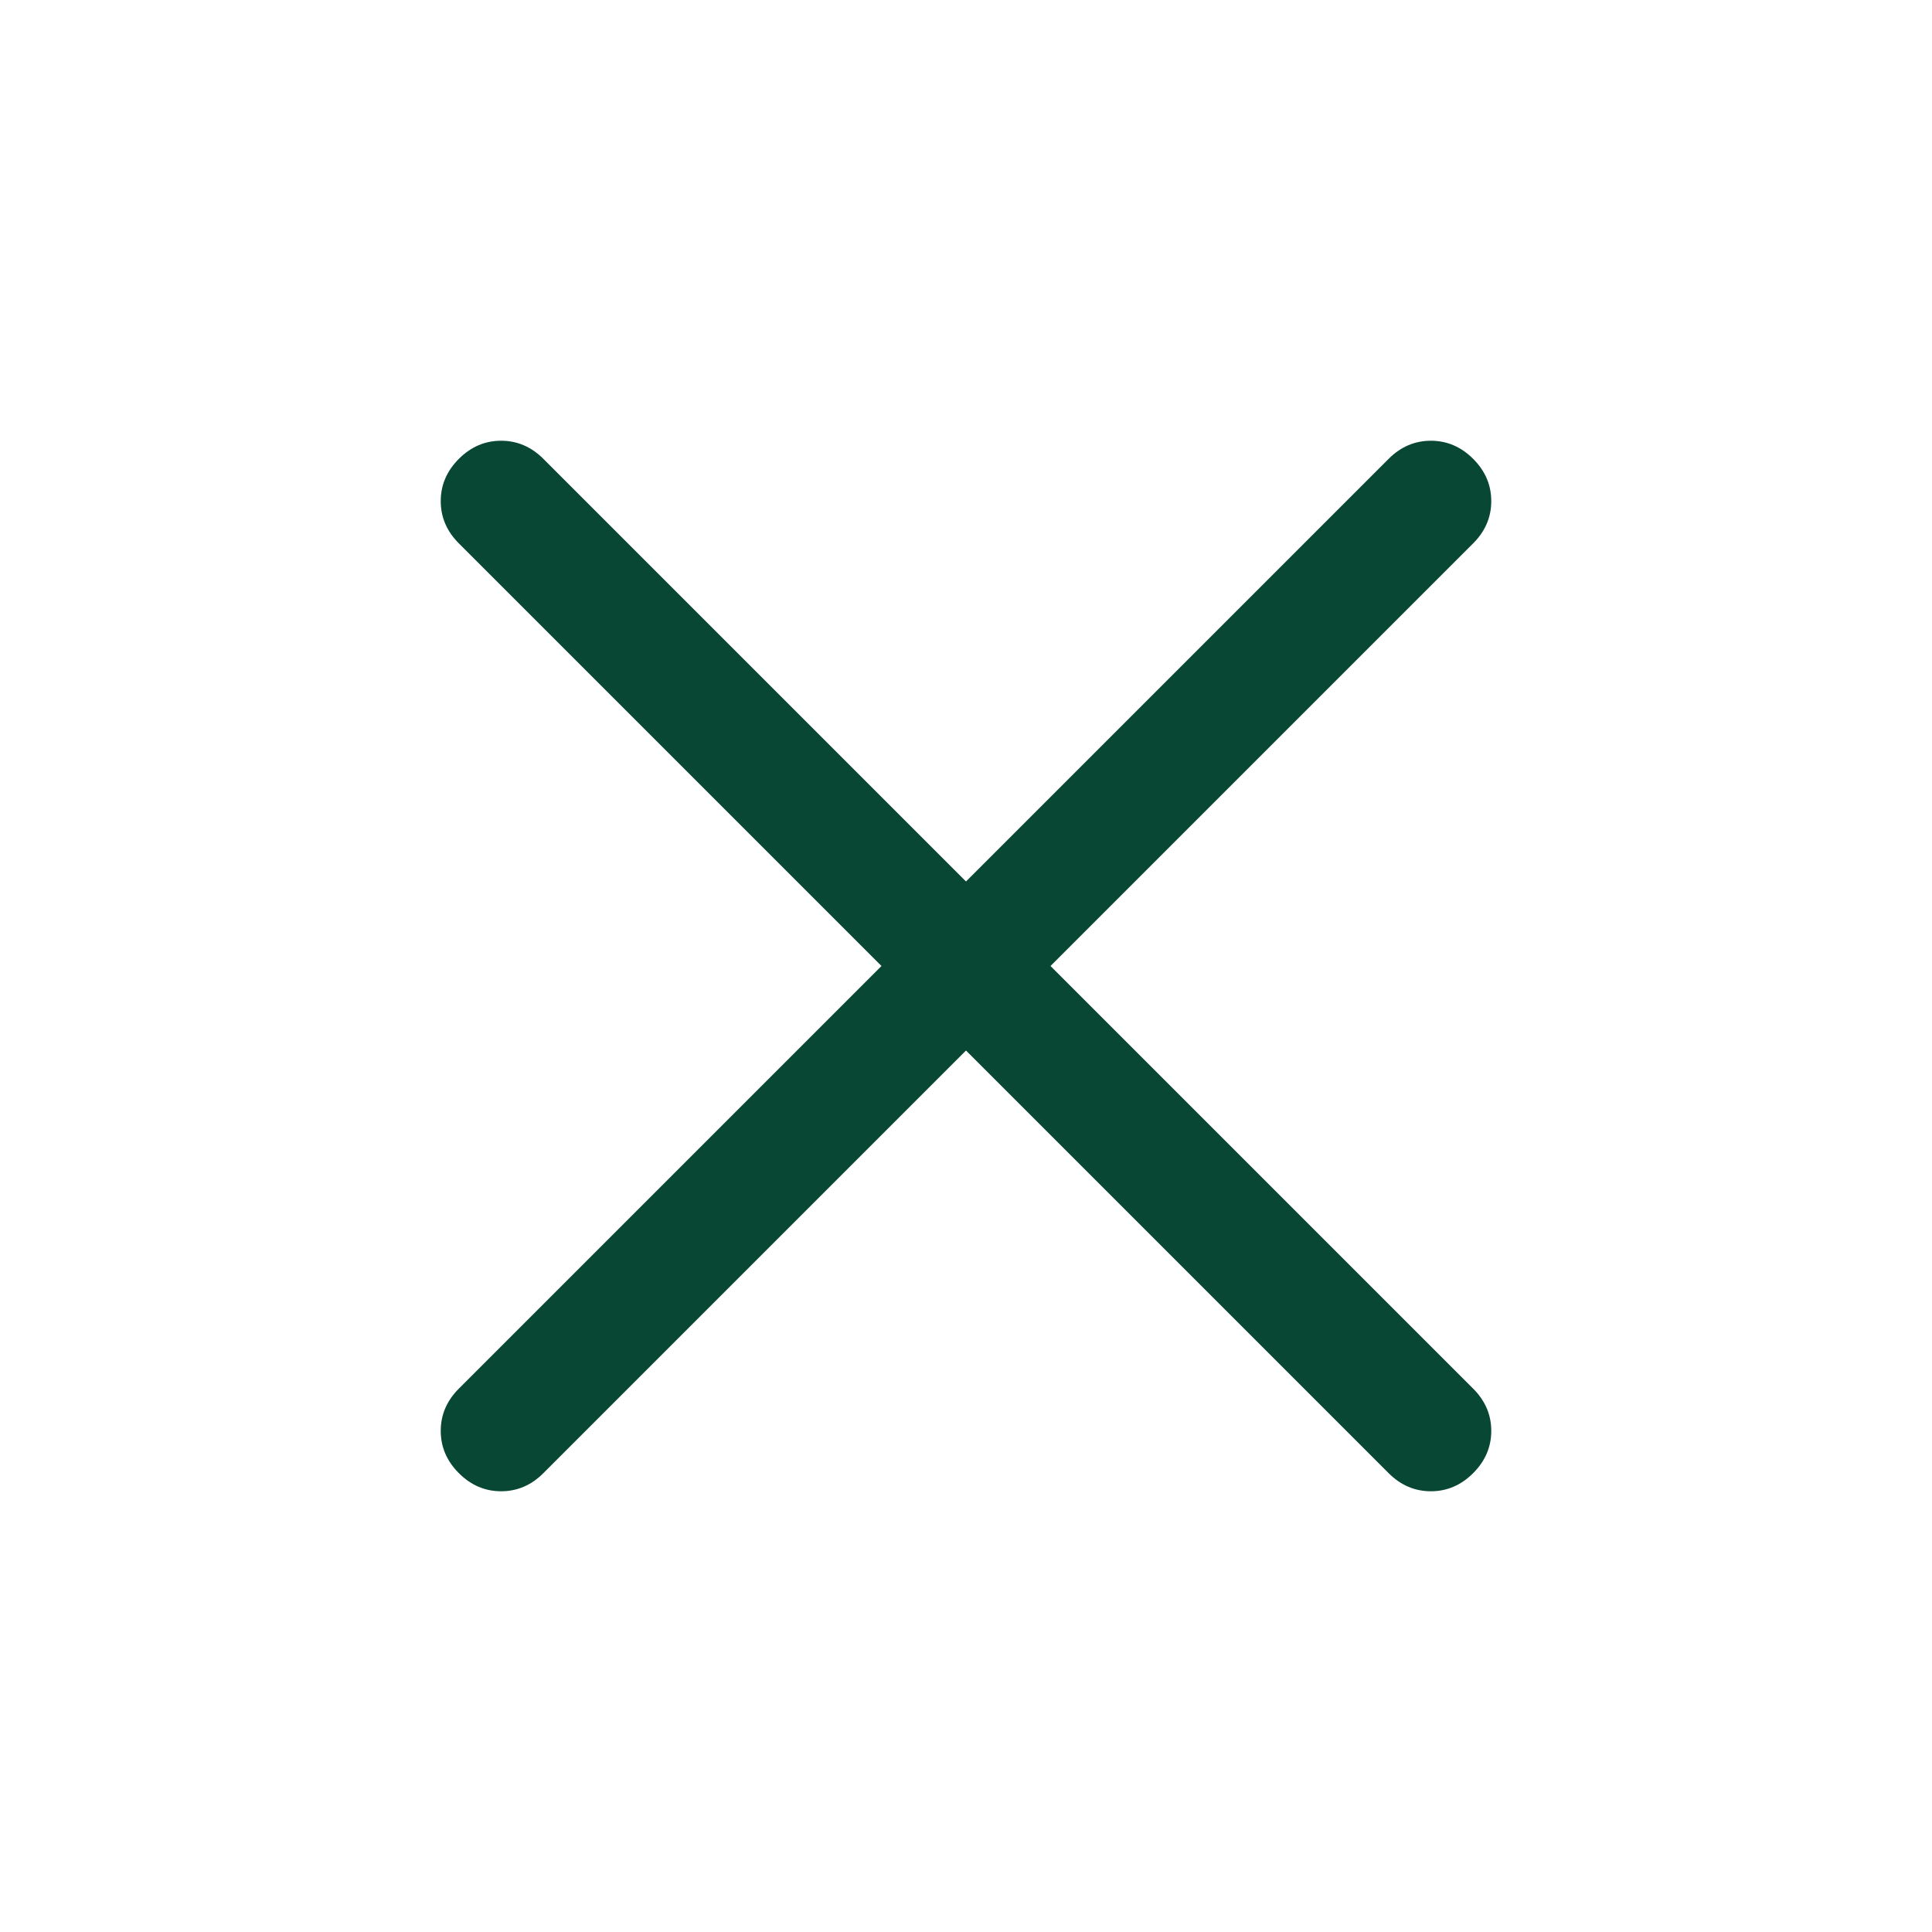
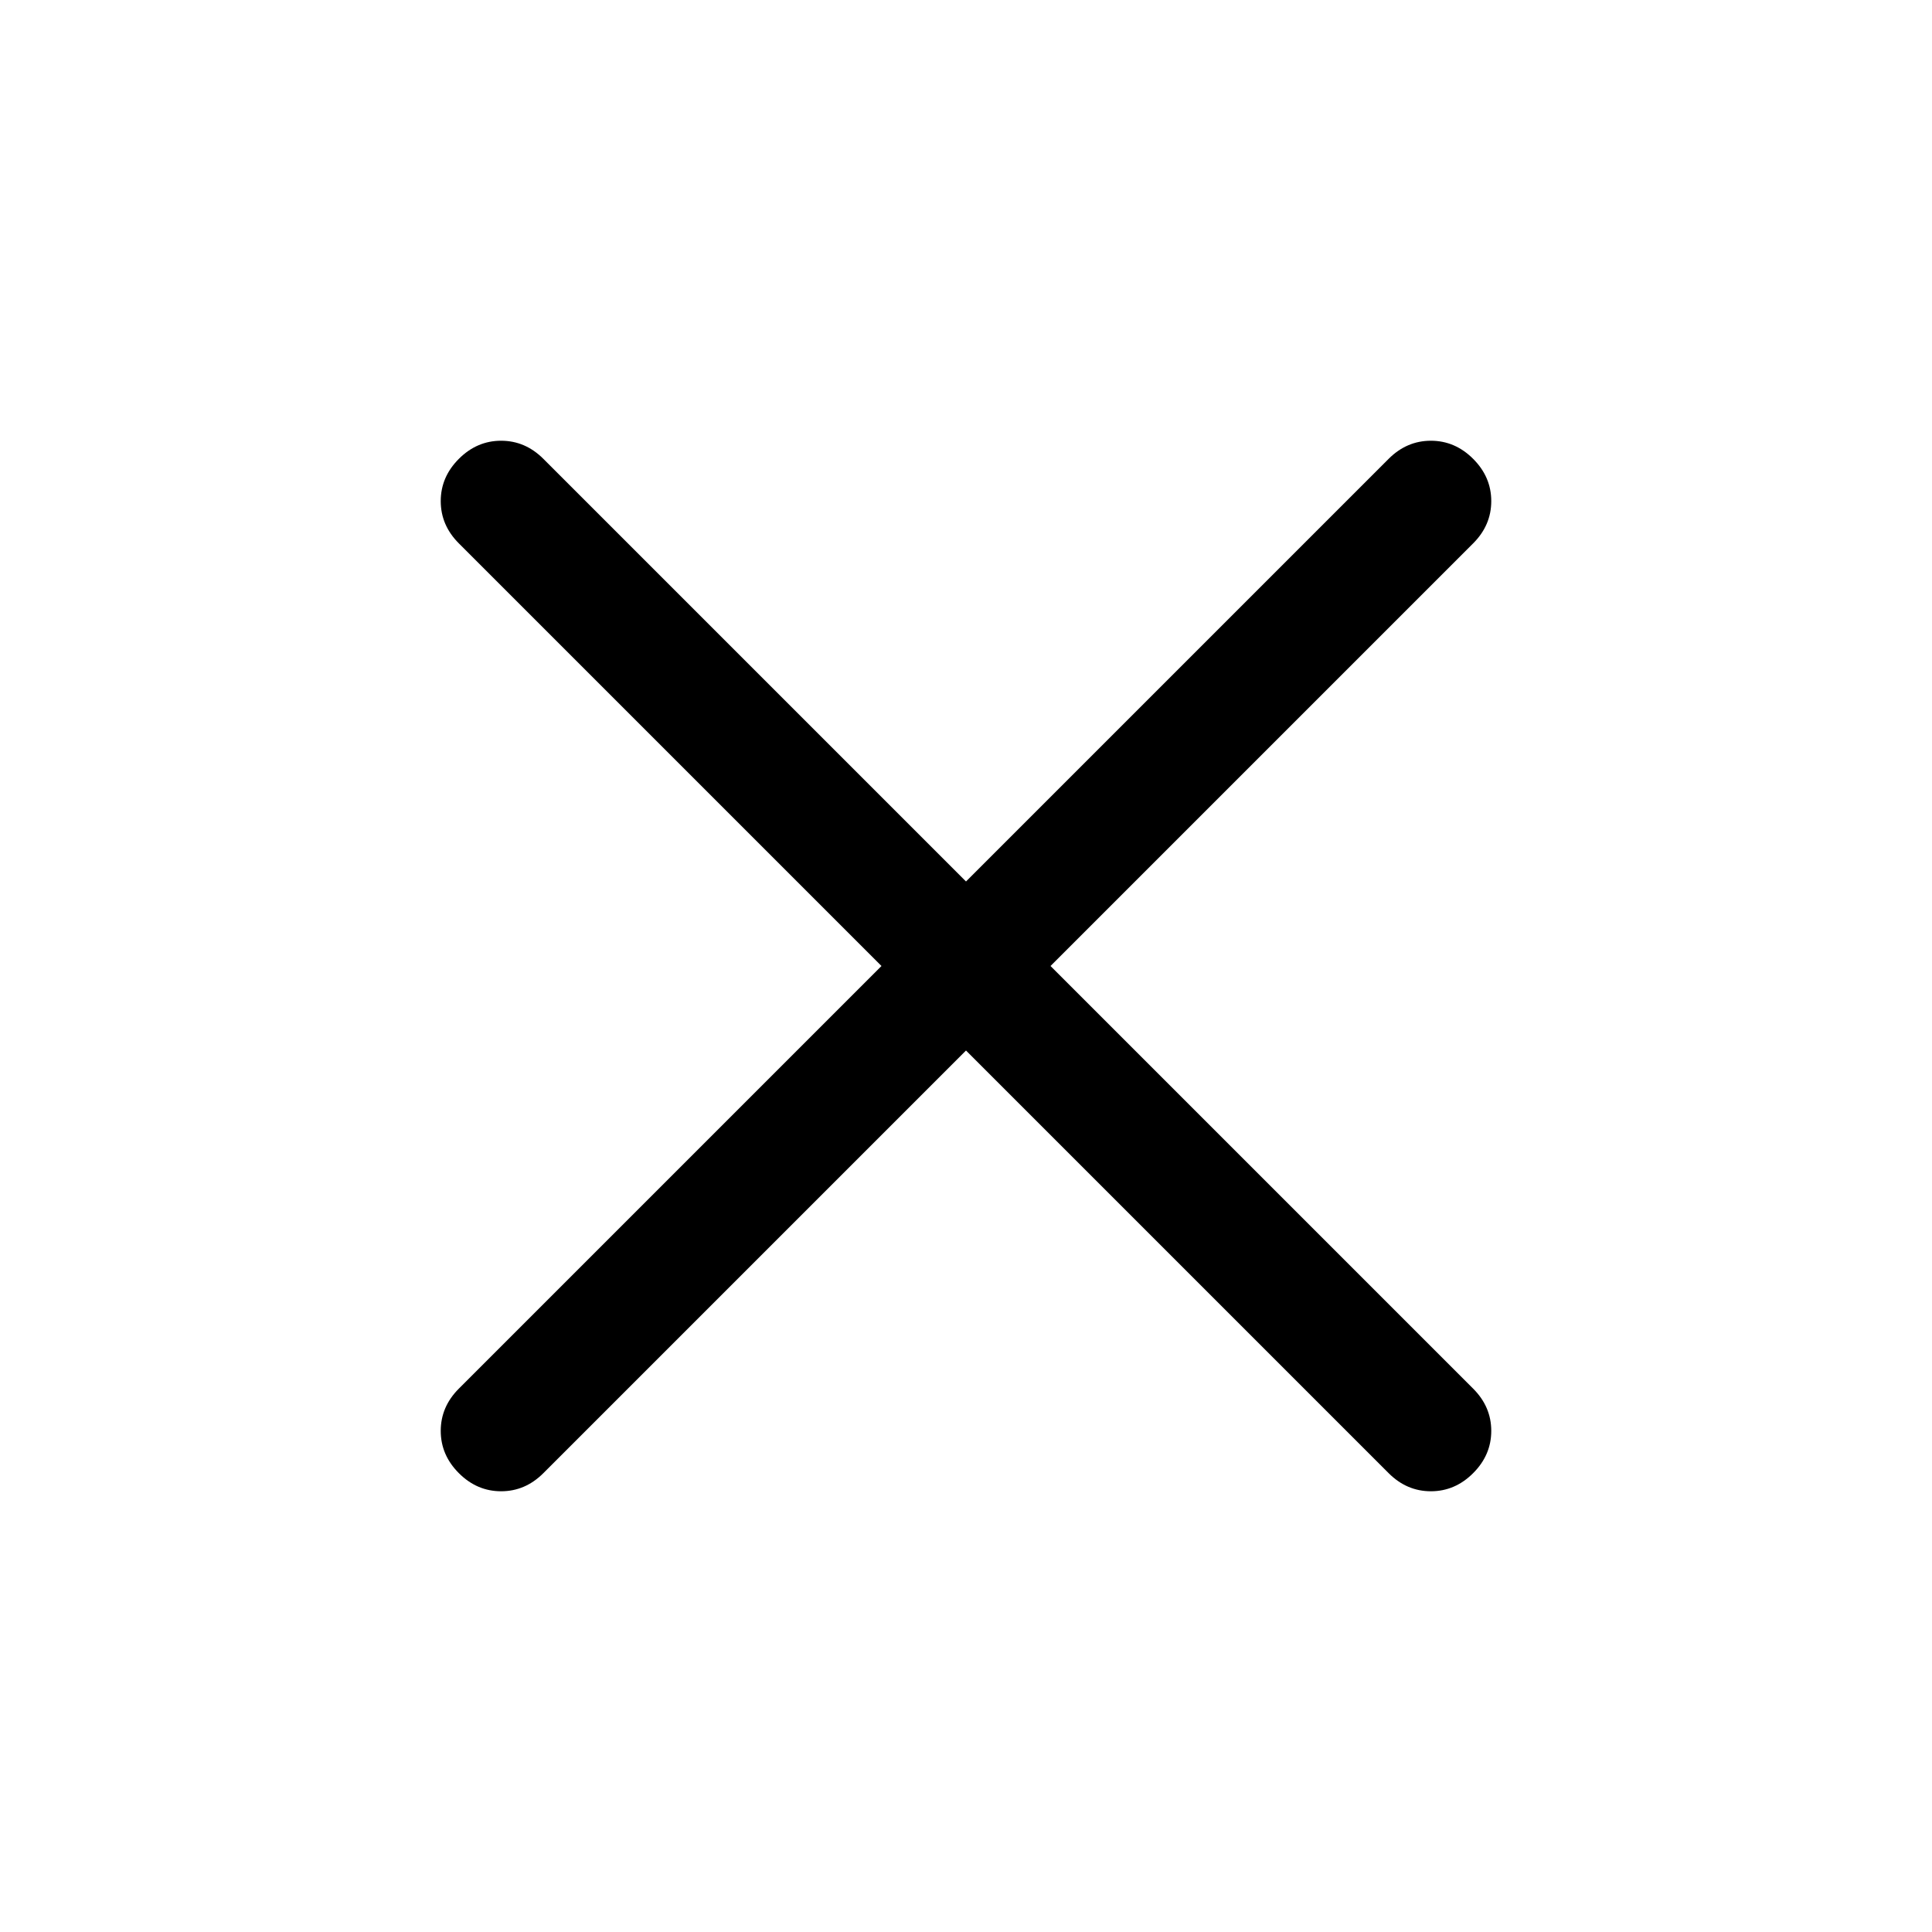
- <svg xmlns="http://www.w3.org/2000/svg" height="48px" viewBox="0 -960 960 960" width="48px" fill=" rgb(8, 71, 52) ">
+ <svg xmlns="http://www.w3.org/2000/svg" height="48px" viewBox="0 -960 960 960" width="48px" fill="currentColor">
  <path d="M480-438 270-228q-9 9-21 9t-21-9q-9-9-9-21t9-21l210-210-210-210q-9-9-9-21t9-21q9-9 21-9t21 9l210 210 210-210q9-9 21-9t21 9q9 9 9 21t-9 21L522-480l210 210q9 9 9 21t-9 21q-9 9-21 9t-21-9L480-438Z" />
</svg>
